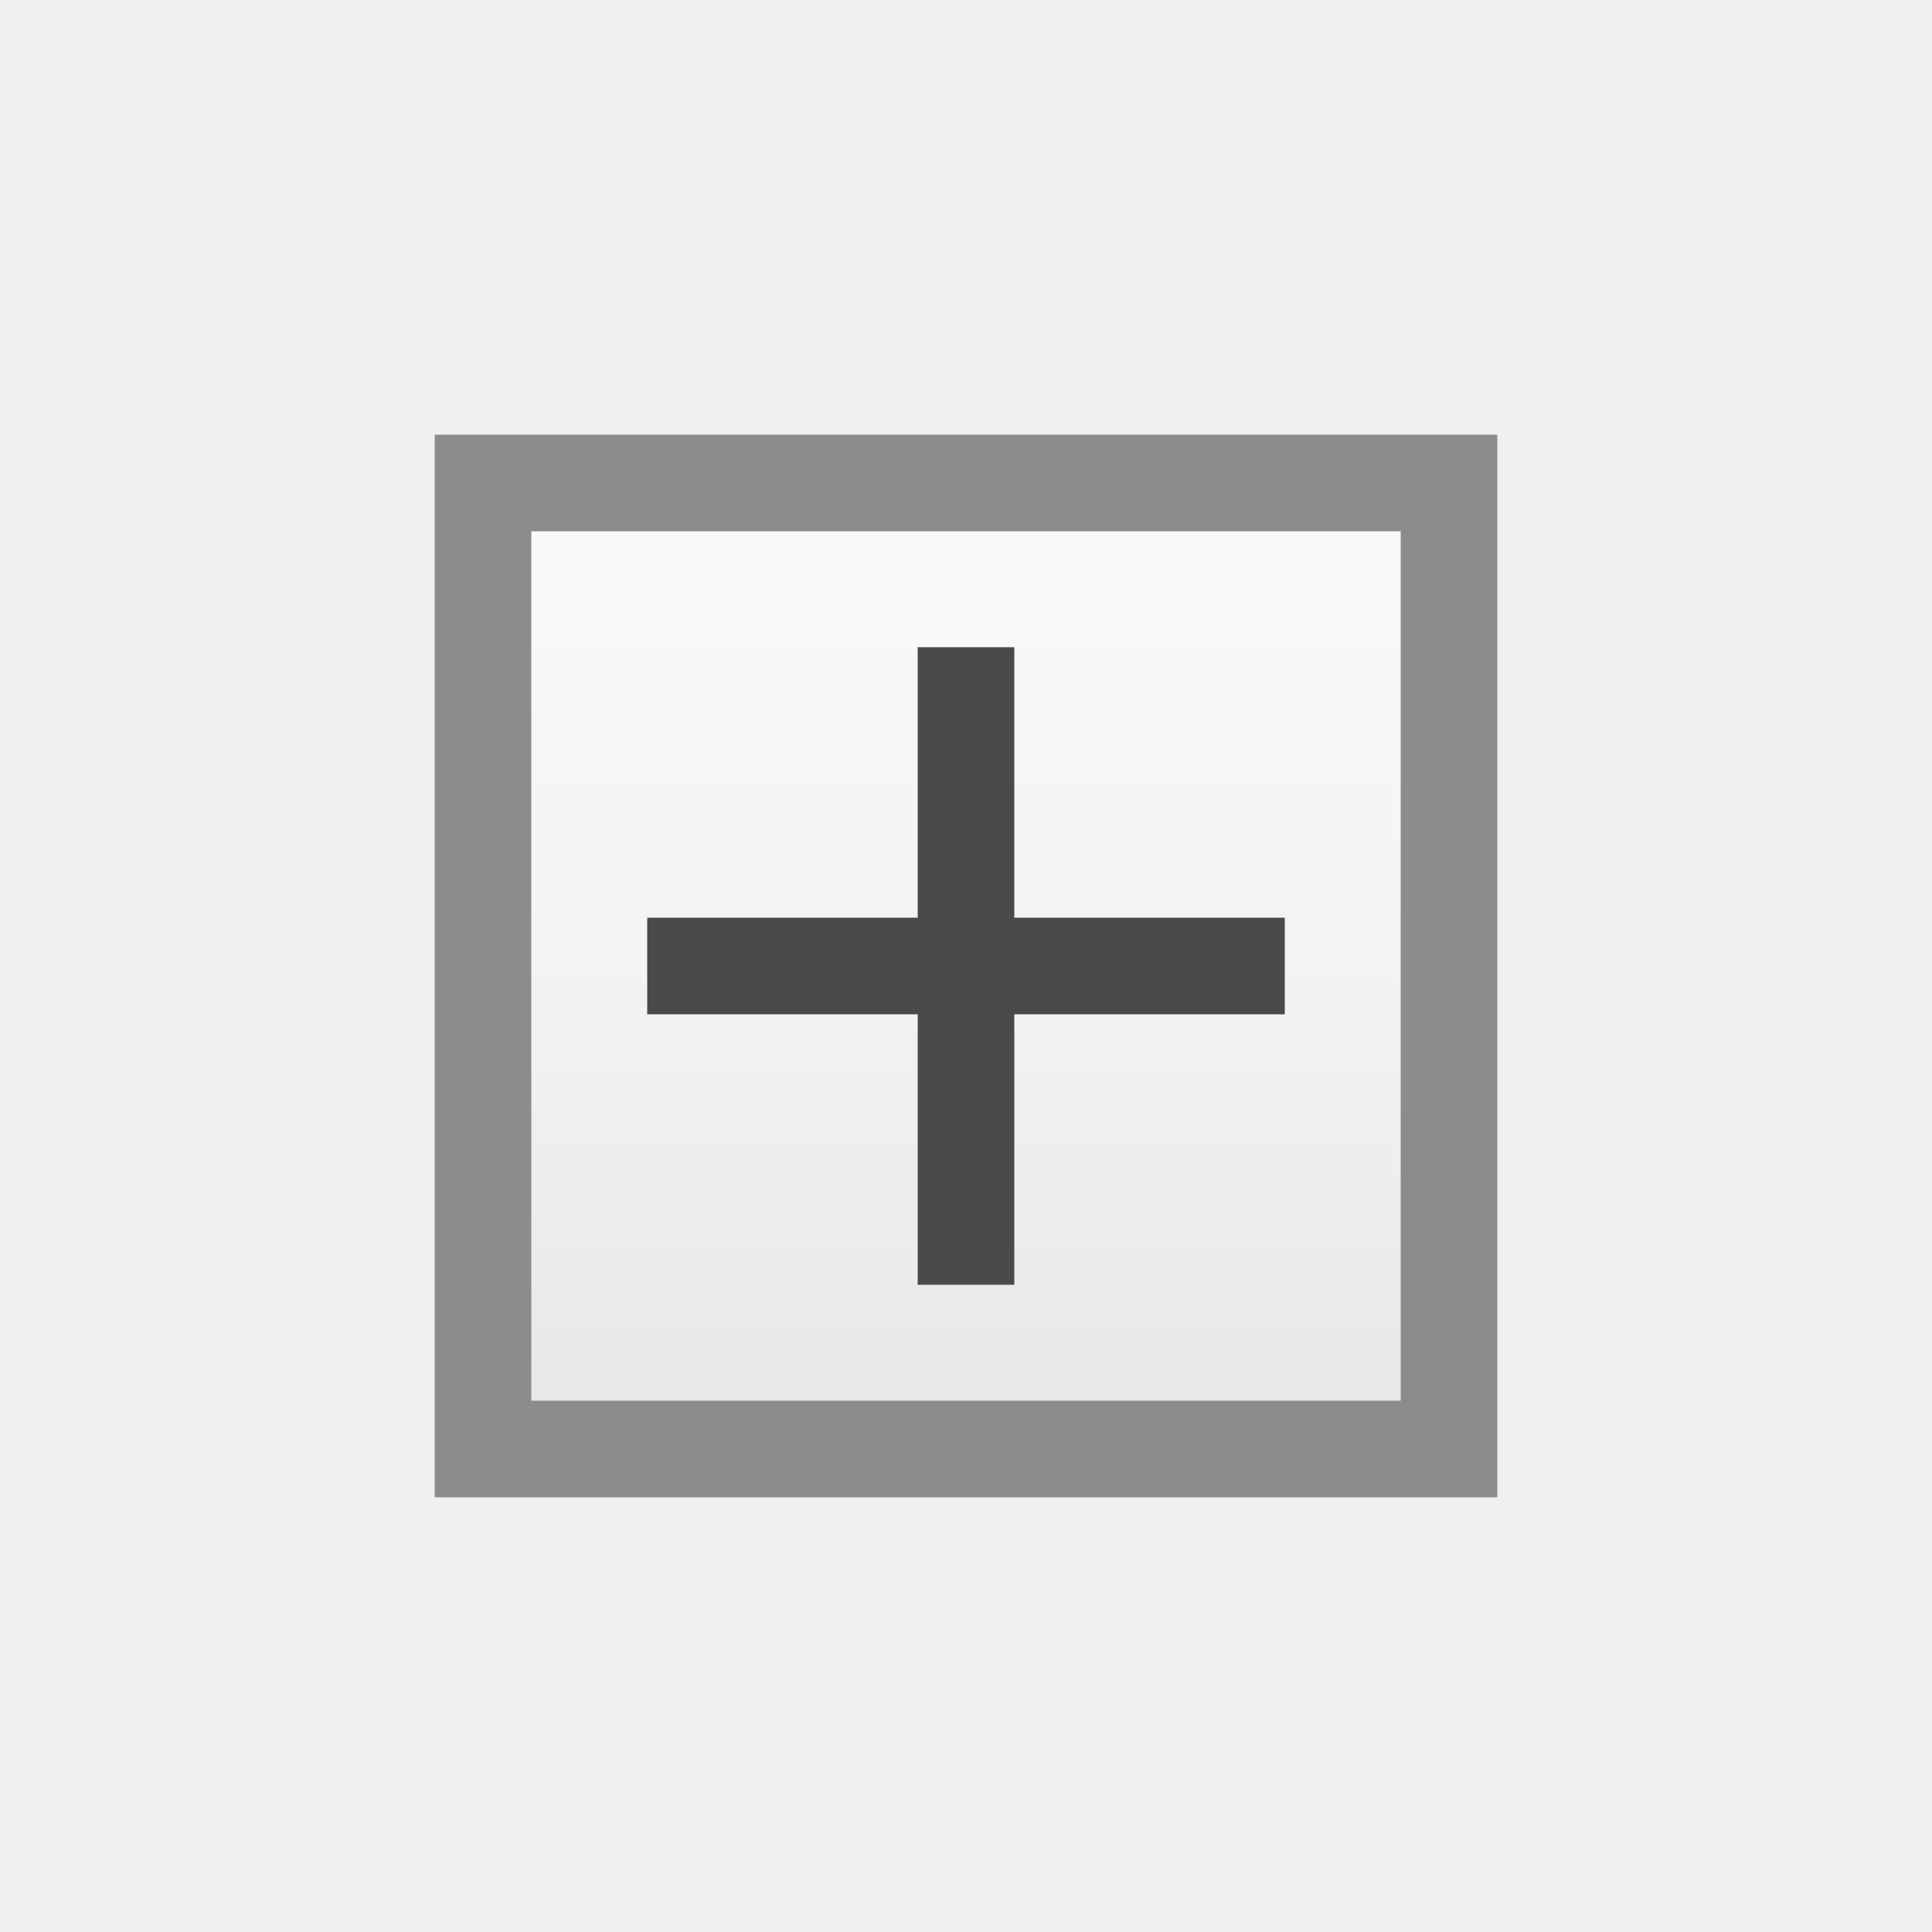
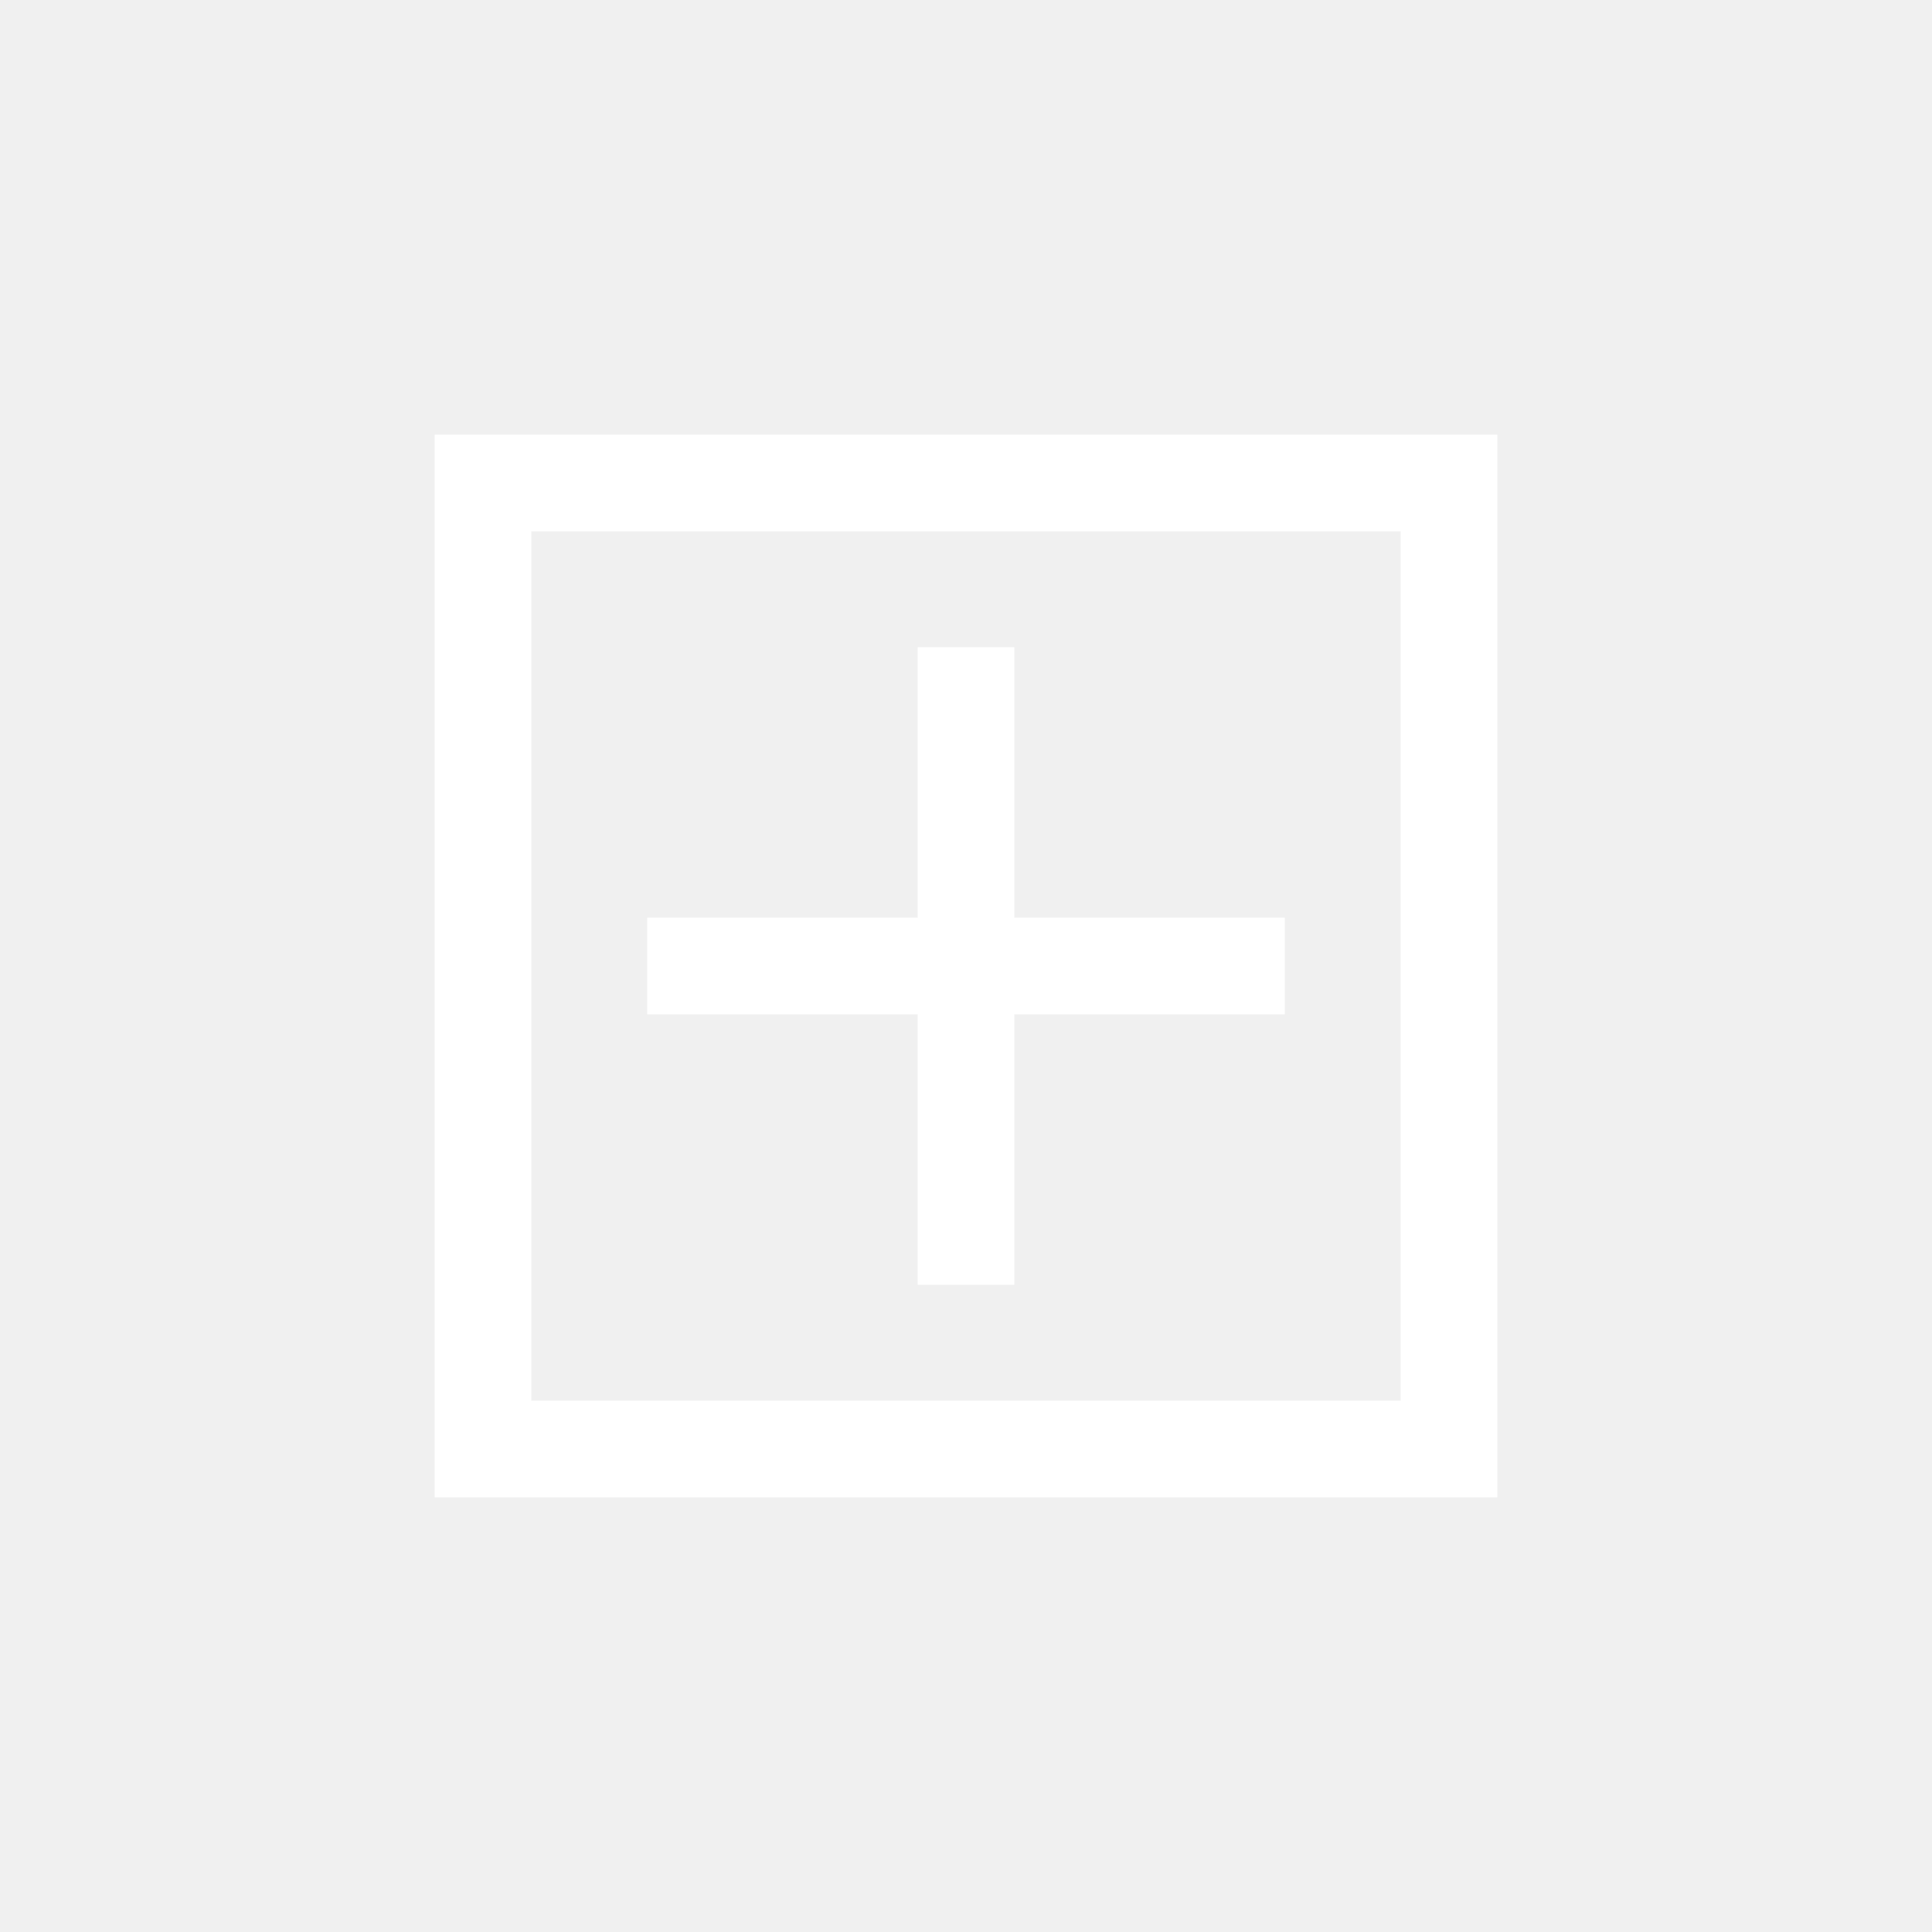
<svg xmlns="http://www.w3.org/2000/svg" width="20" height="20" viewBox="0 0 20 20" fill="none">
  <defs>
    <linearGradient id="button" x1="0" y1="0" x2="0" y2="1">
      <stop offset="0" stop-color="#fafafa" />
      <stop offset="0.55" stop-color="#f2f2f2" />
      <stop offset="1" stop-color="#e6e6e6" />
    </linearGradient>
  </defs>
-   <rect x="5" y="5" width="10" height="10" fill="url(#button)" stroke="#8c8c8c" stroke-width="1" />
-   <g stroke="#4a4a4a" stroke-width="1" stroke-linecap="square">
+   <rect x="5" y="5" width="10" height="10" fill="none" stroke="#ffffff" stroke-width="1" />
+   <g stroke="#ffffff" stroke-width="1" stroke-linecap="square">
    <path d="M7.2 10H12.8" />
    <path d="M10 7.2V12.8" />
  </g>
</svg>
